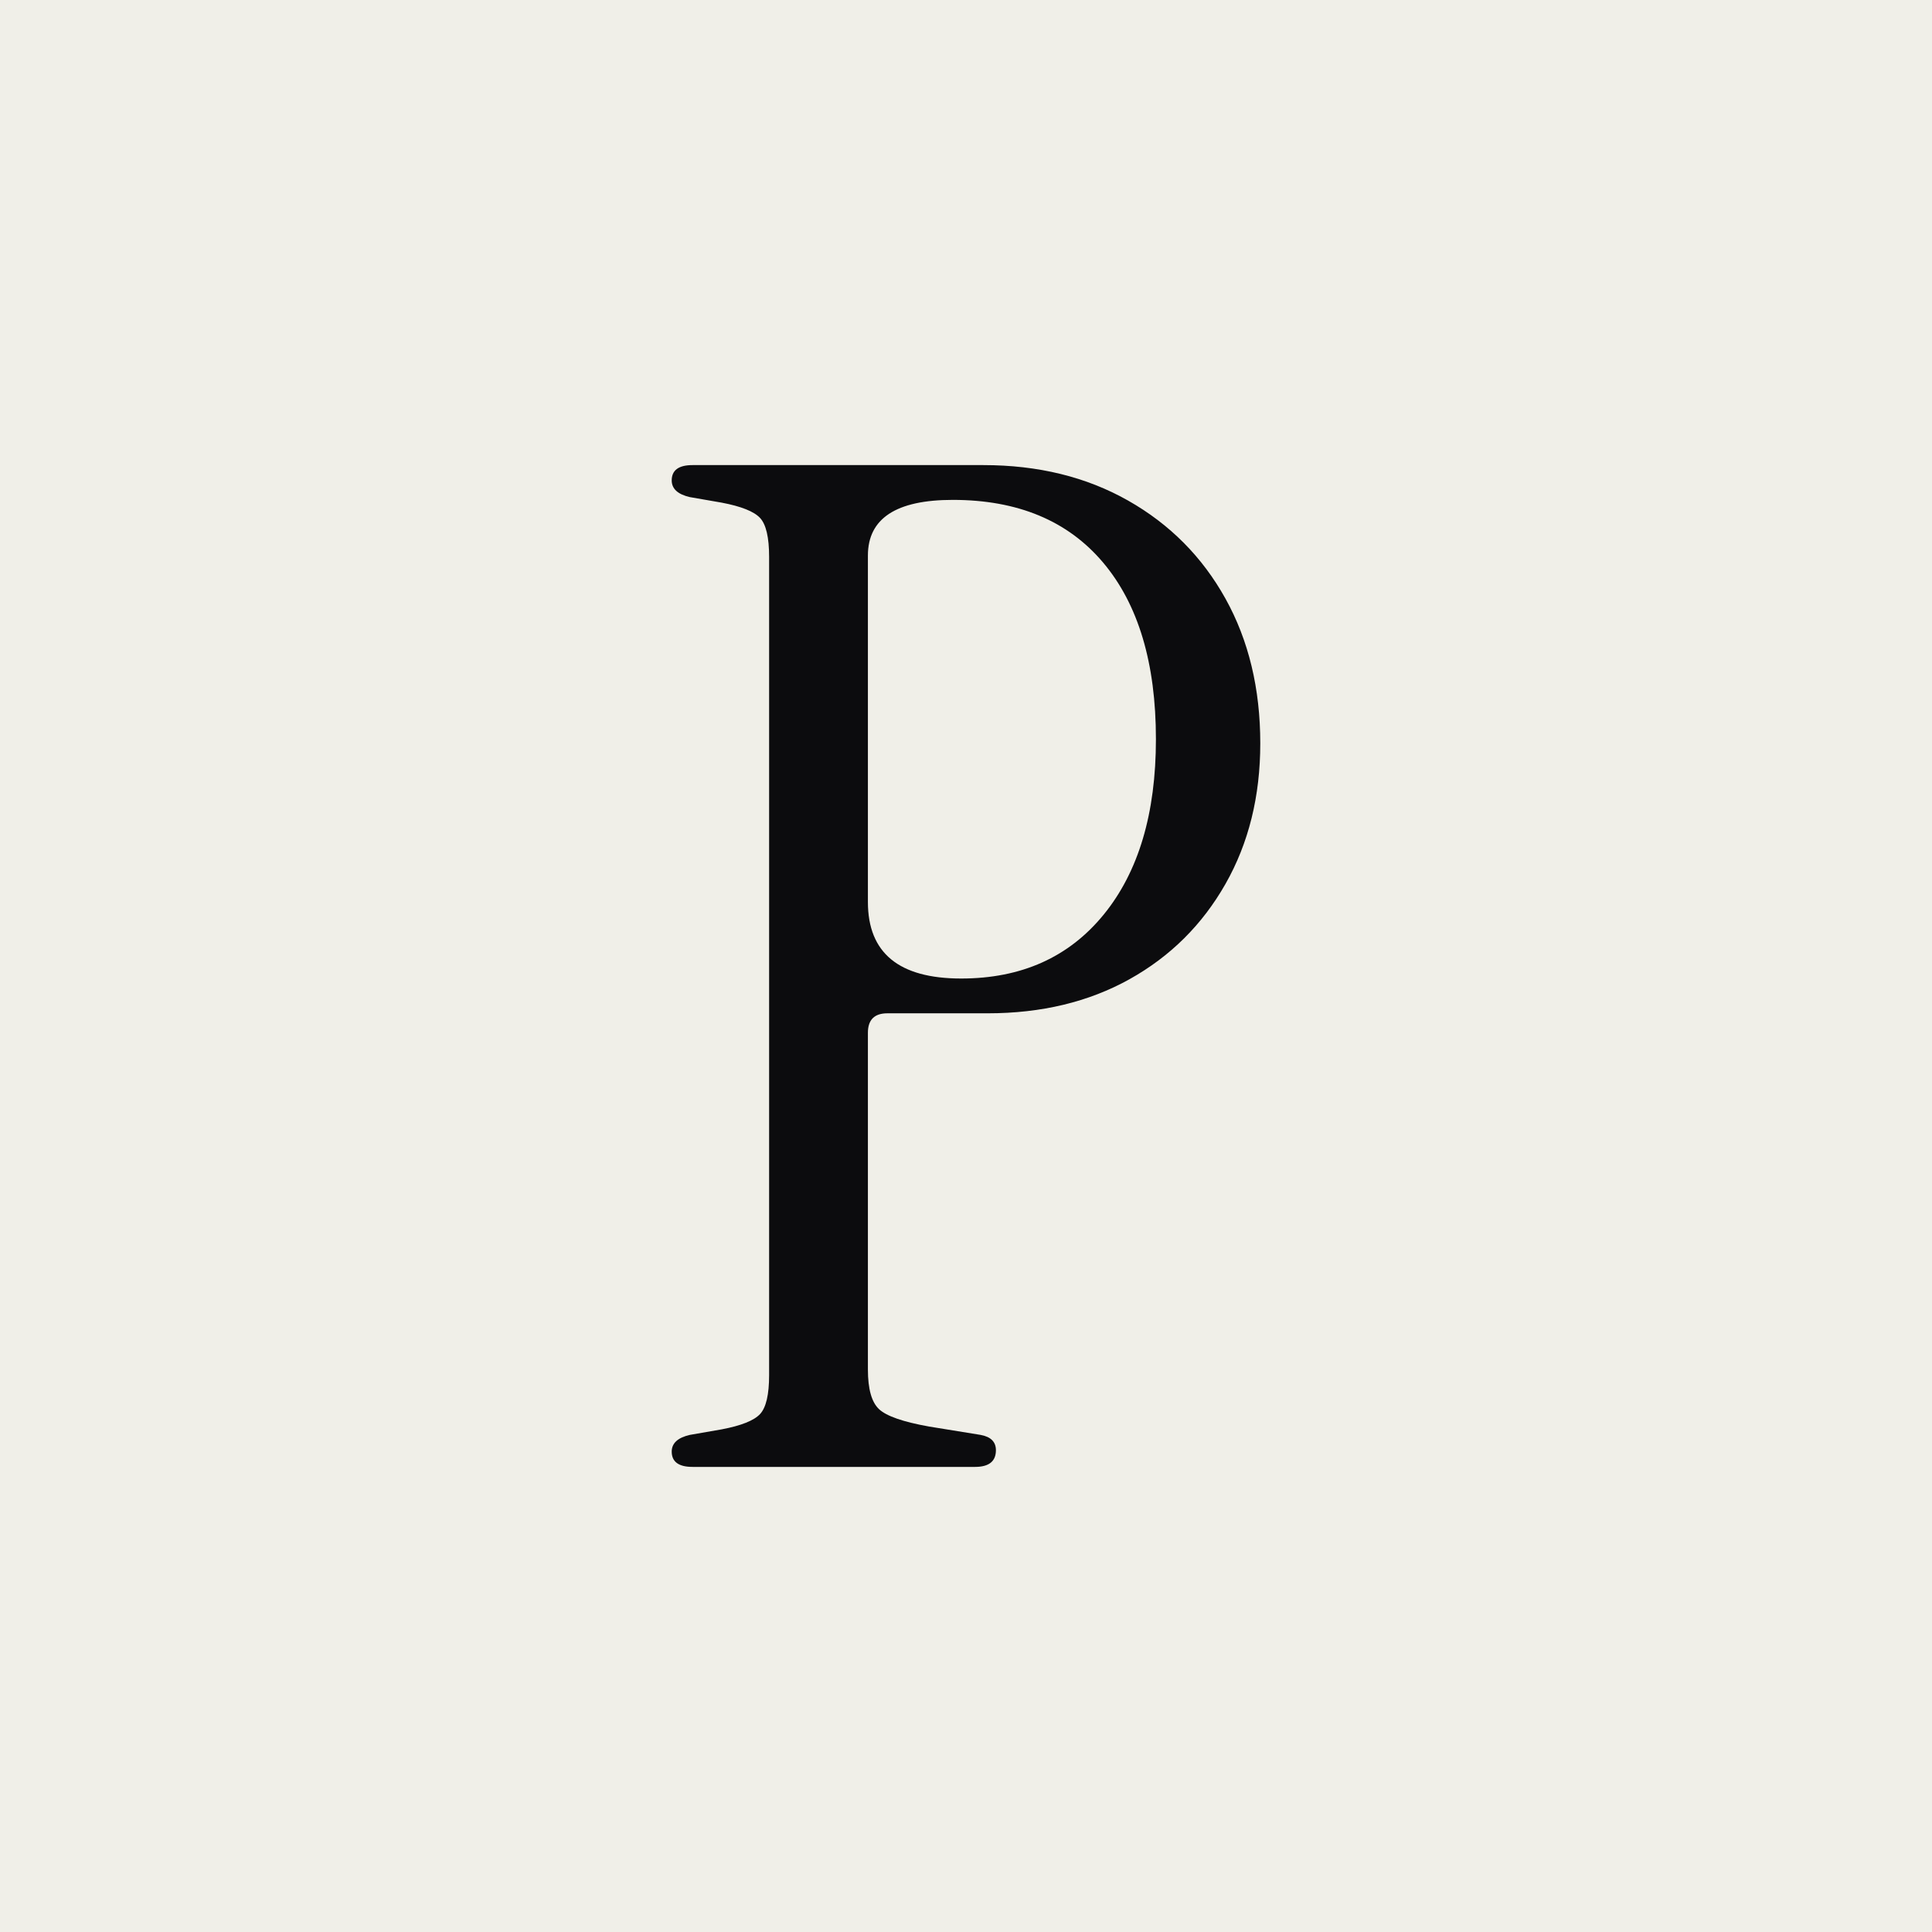
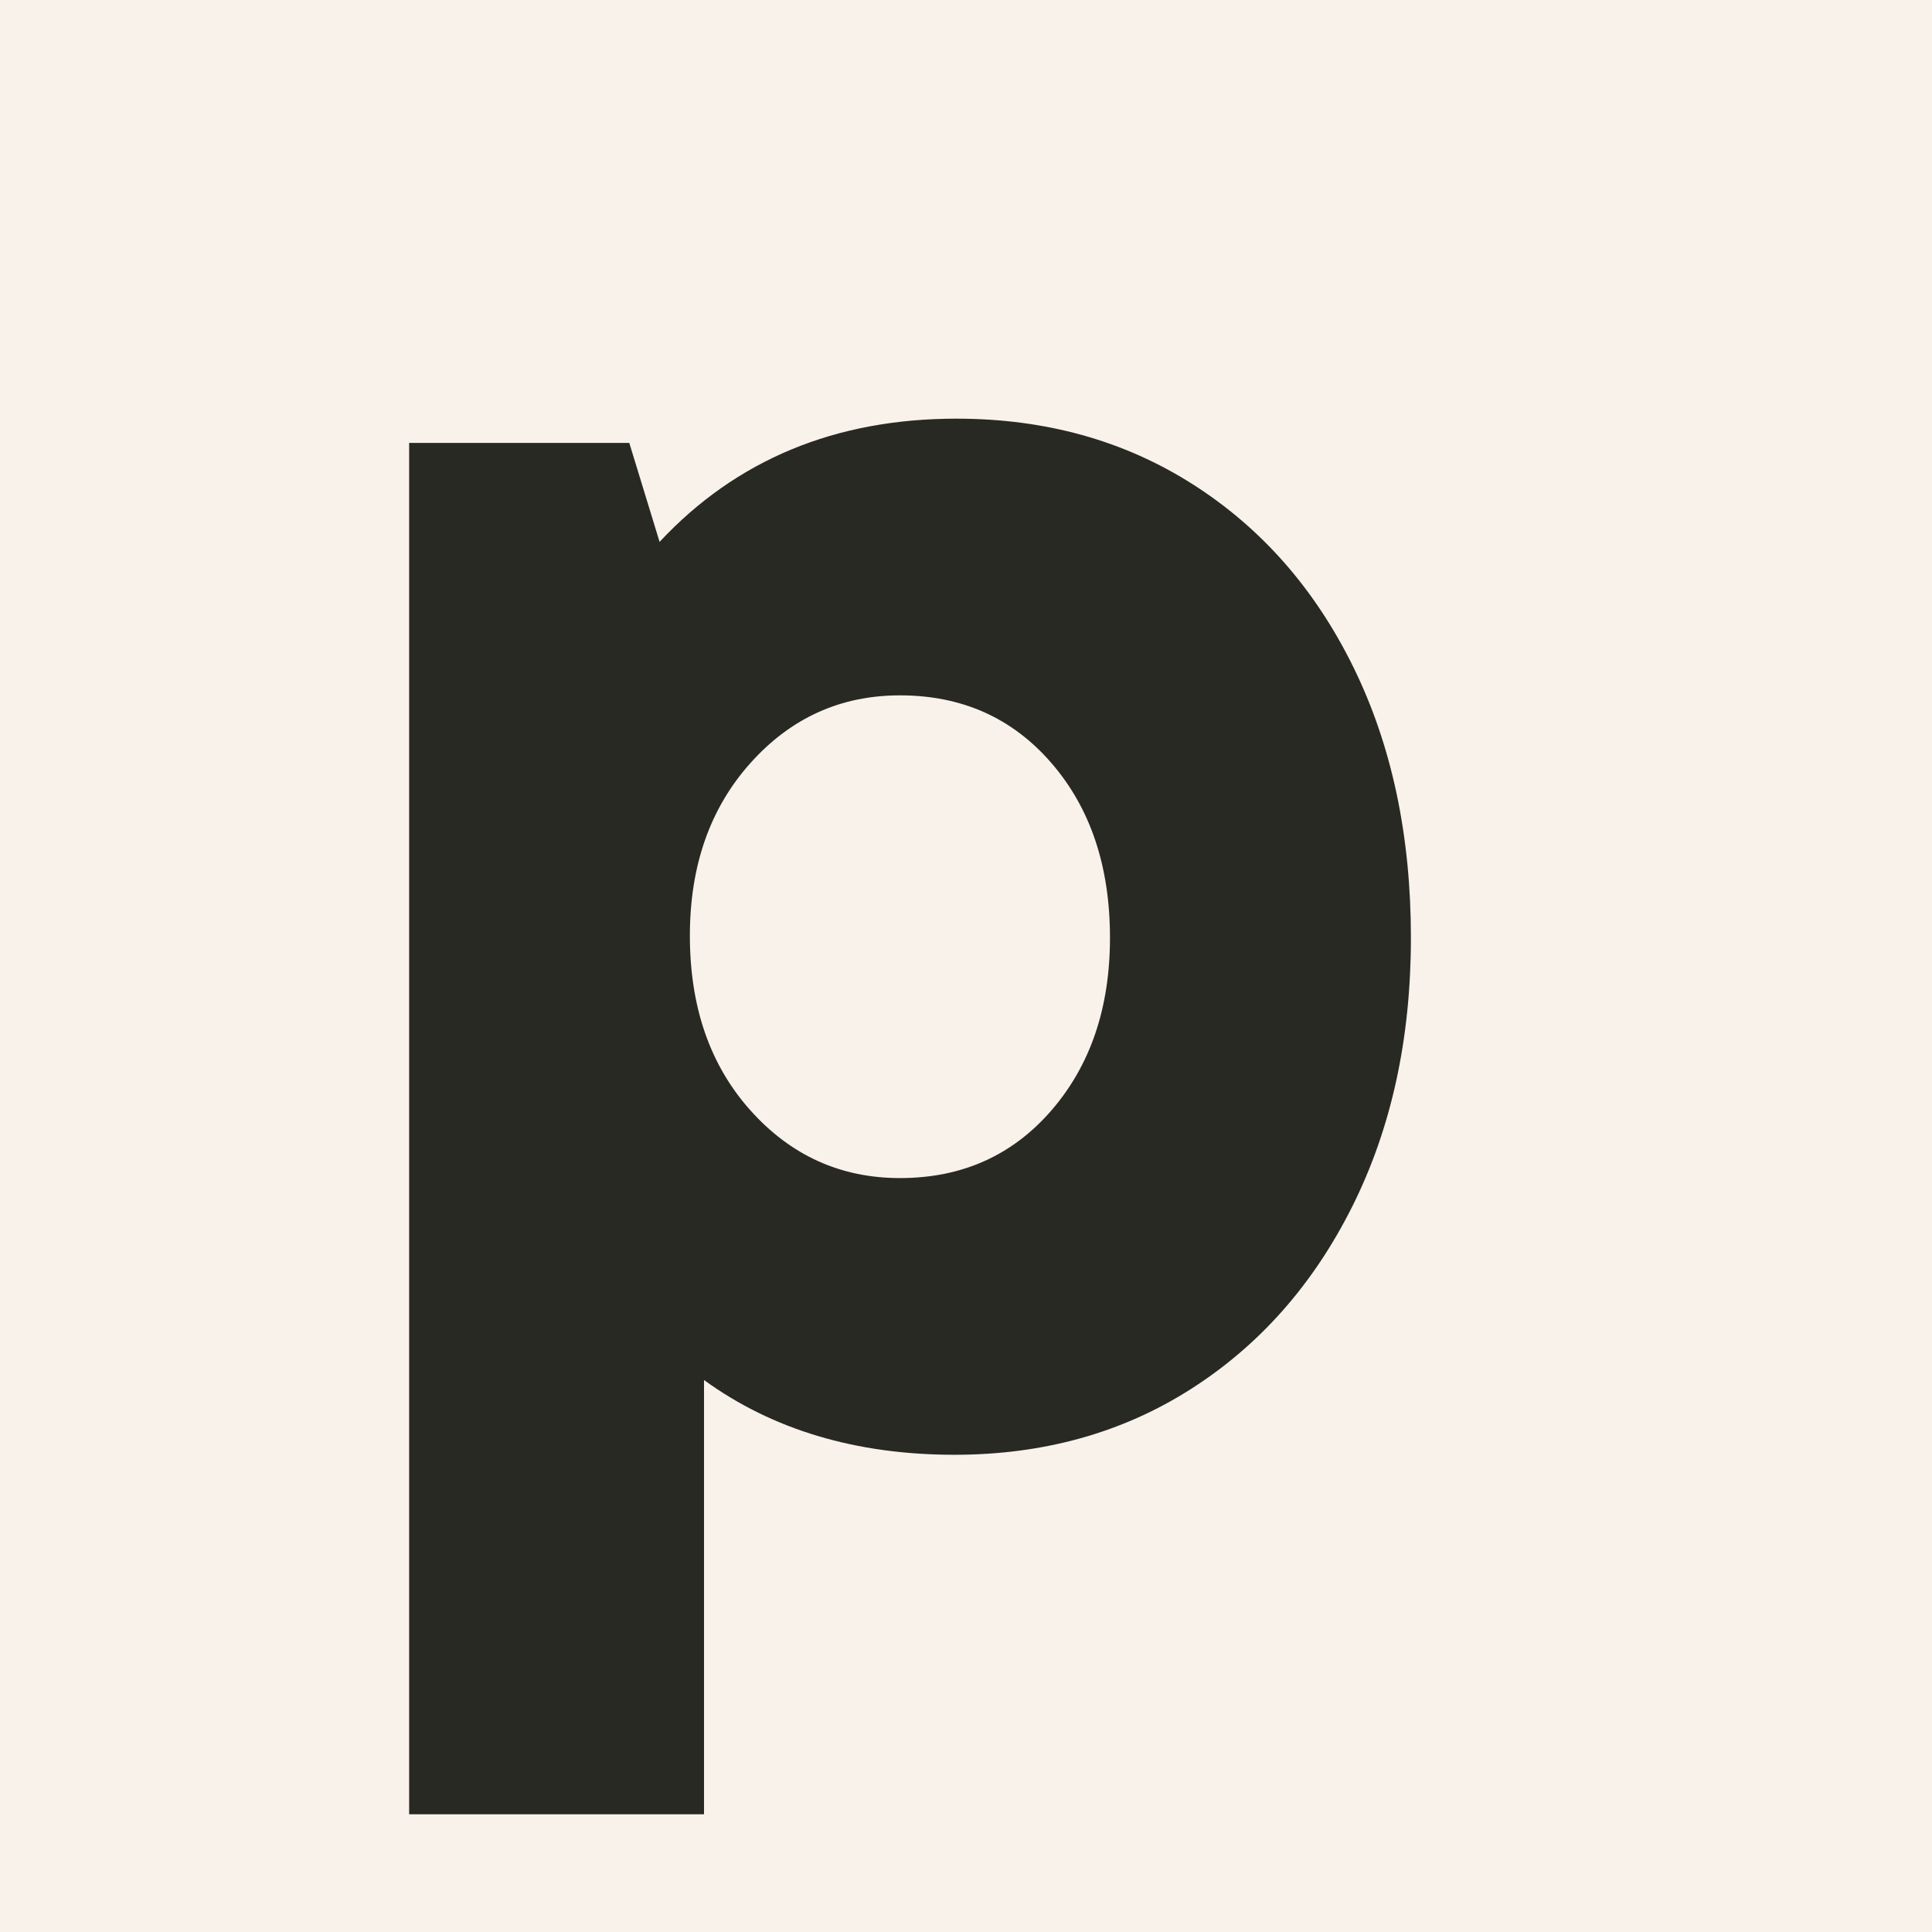
<svg xmlns="http://www.w3.org/2000/svg" width="1080" height="1080" viewBox="0 0 1080 1080">
-   <rect width="1080" height="1080" fill="#F0EFE8" />
-   <g transform="translate(540,540) scale(0.7778) translate(-230.5,360)" fill="#0C0C0E">
-     <path d="M34 0 Q19 0 19 -11 Q19 -20 32 -23 L55 -27 Q76 -31 82.5 -38 Q89 -45 89 -66 L89 -654 Q89 -675 82.5 -682 Q76 -689 55 -693 L32 -697 Q19 -700 19 -709 Q19 -720 34 -720 L243 -720 Q302 -720 347 -694.5 Q392 -669 417 -624 Q442 -579 442 -520 Q442 -463 417 -419 Q392 -375 348 -350.5 Q304 -326 246 -326 L174 -326 Q160 -326 160 -312 L160 -70 Q160 -49 168 -41.5 Q176 -34 204 -29 L241 -23 Q252 -21 252 -12 Q252 0 237 0 L34 0Z M160 -406 Q160 -351 227 -351 Q292 -351 329.5 -397 Q367 -443 367 -523 Q367 -605 329 -650 Q291 -695 221 -695 Q160 -695 160 -655 L160 -406Z" />
+   <rect width="1080" height="1080" fill="#f8f2ea" />
+   <g transform="translate(170,799.6774) scale(1.129032)">
+     <path fill="#292924" d="M52 190V-489H161L176 -440Q233 -501 323 -501Q389 -501 440.0 -468.5Q491 -436 519.5 -378.0Q548 -320 548 -244Q548 -169 519.0 -111.0Q490 -53 439.0 -20.5Q388 12 322 12Q249 12 198 -25V190ZM295 -125Q341 -125 370.0 -158.5Q399 -192 399 -244Q399 -297 370.0 -330.5Q341 -364 295 -364Q251 -364 221.0 -330.5Q191 -297 191 -245Q191 -192 221.0 -158.5Q251 -125 295 -125Z" />
  </g>
</svg>
